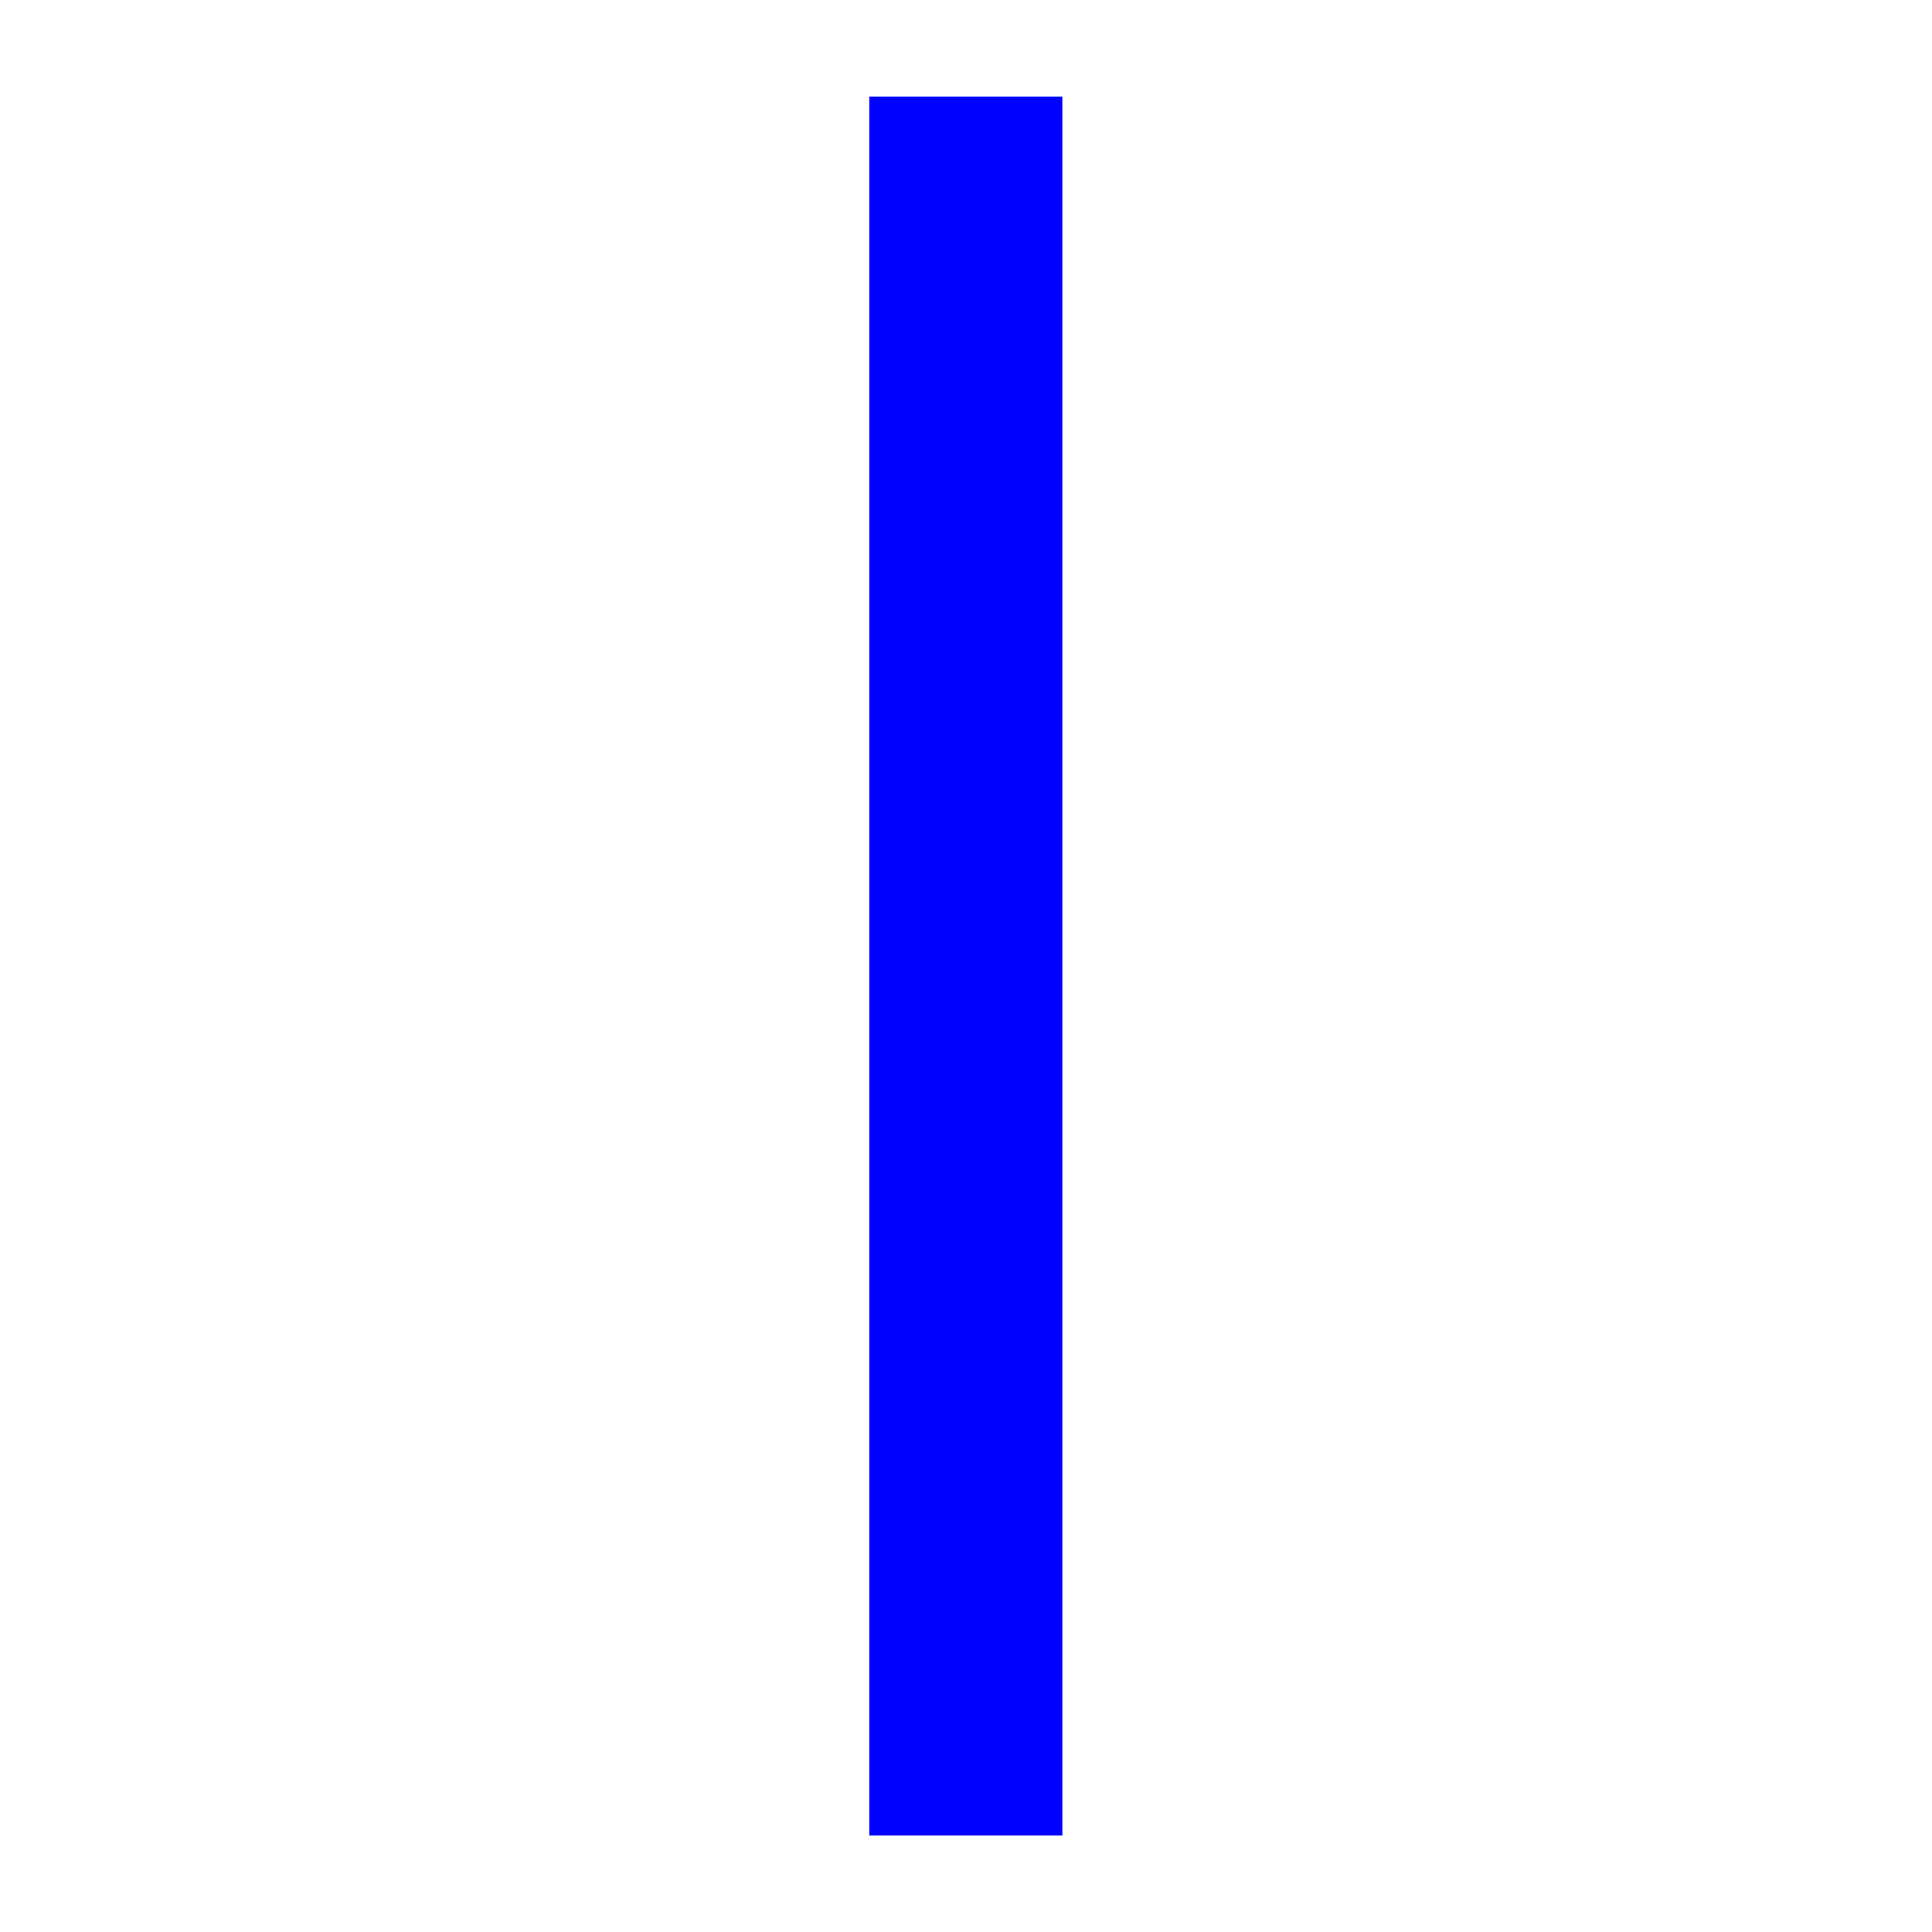
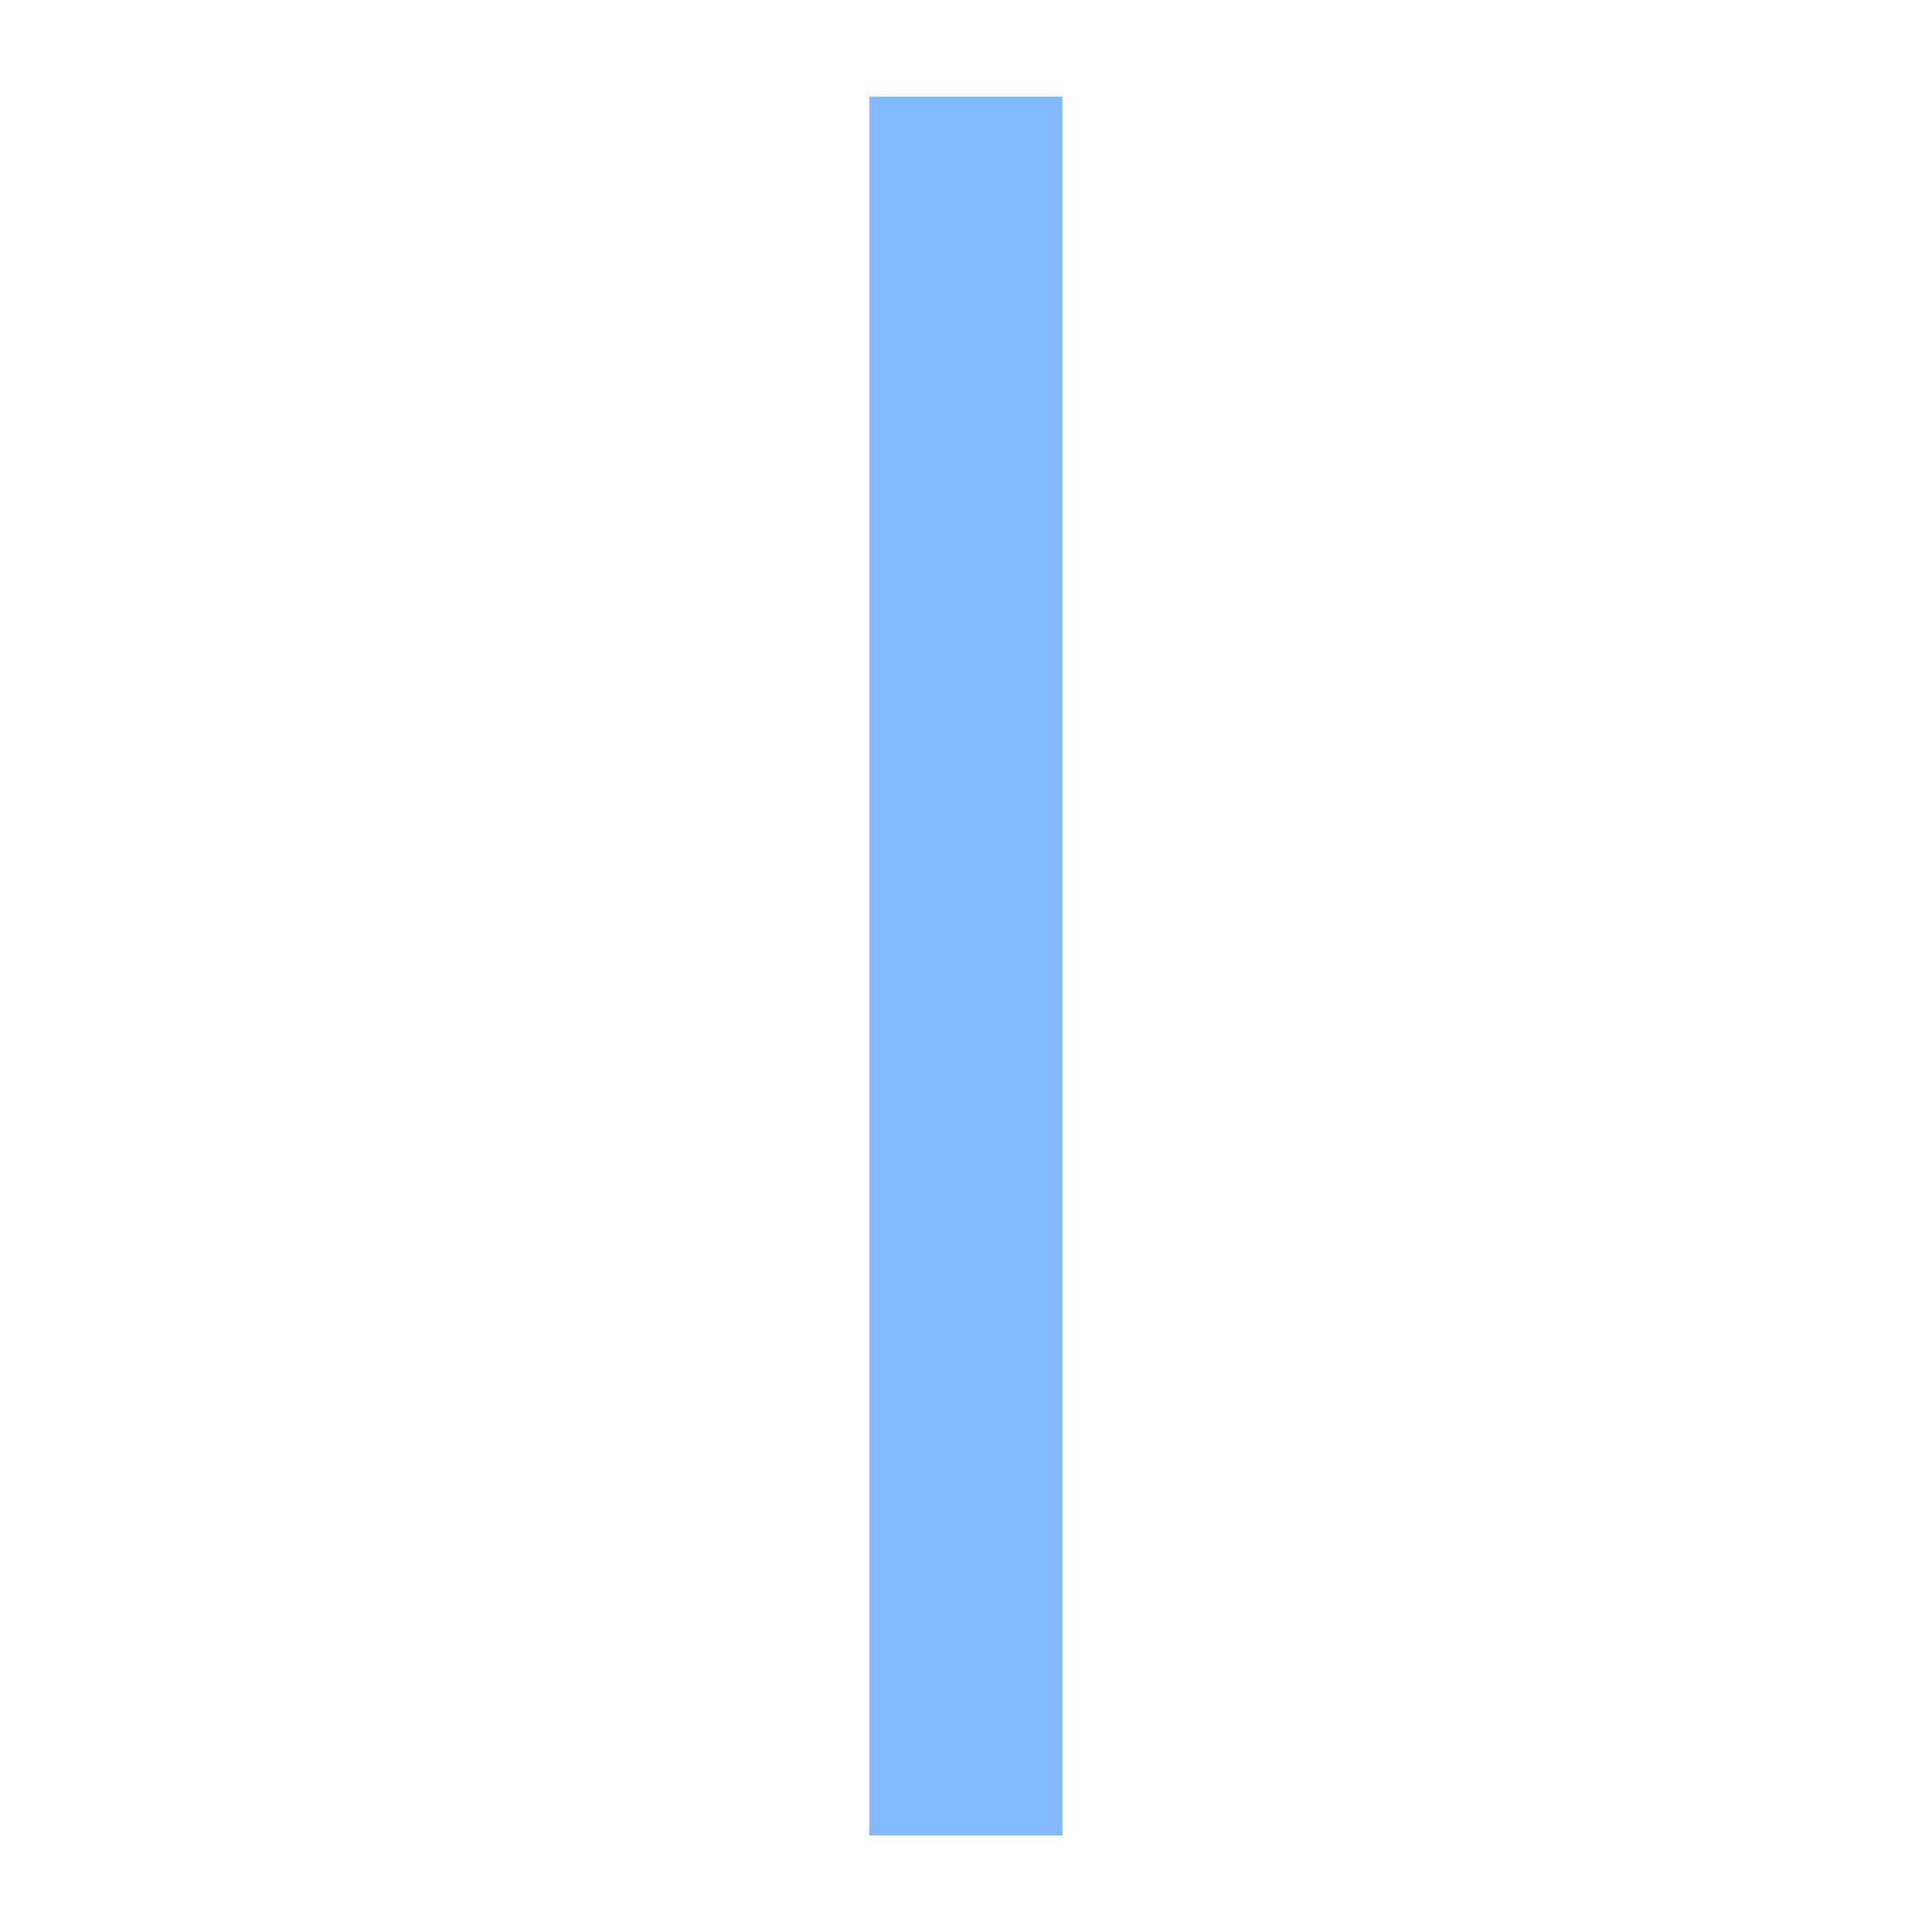
<svg xmlns="http://www.w3.org/2000/svg" width="20" height="20" viewBox="0 0 5.292 5.292" version="1.1" id="svg8">
  <defs id="defs2" />
  <g id="layer1" transform="translate(0,-291.7083)">
    <path style="opacity:1;fill:#ffc107;fill-opacity:1;stroke:none;stroke-width:0.386;stroke-miterlimit:4;stroke-dasharray:none;stroke-opacity:1" d="m 50.206,401.677 c 110.217,0.713 55.109,0.356 0,0 z" id="rect997" />
    <g id="g839">
-       <rect y="291.973" x="2.381" height="4.763" width="0.529" id="rect827" style="opacity:1;fill:#0000ff;fill-opacity:1;stroke:none;stroke-width:0.529;stroke-linecap:round;stroke-linejoin:round;stroke-miterlimit:4;stroke-dasharray:none;stroke-dashoffset:0;stroke-opacity:1" />
+       <rect y="291.973" x="2.381" height="4.763" width="0.529" id="rect827" style="opacity:1;fill:#83b9ff;fill-opacity:1;stroke:none;stroke-width:0.529;stroke-linecap:round;stroke-linejoin:round;stroke-miterlimit:4;stroke-dasharray:none;stroke-dashoffset:0;stroke-opacity:1" />
    </g>
  </g>
</svg>
